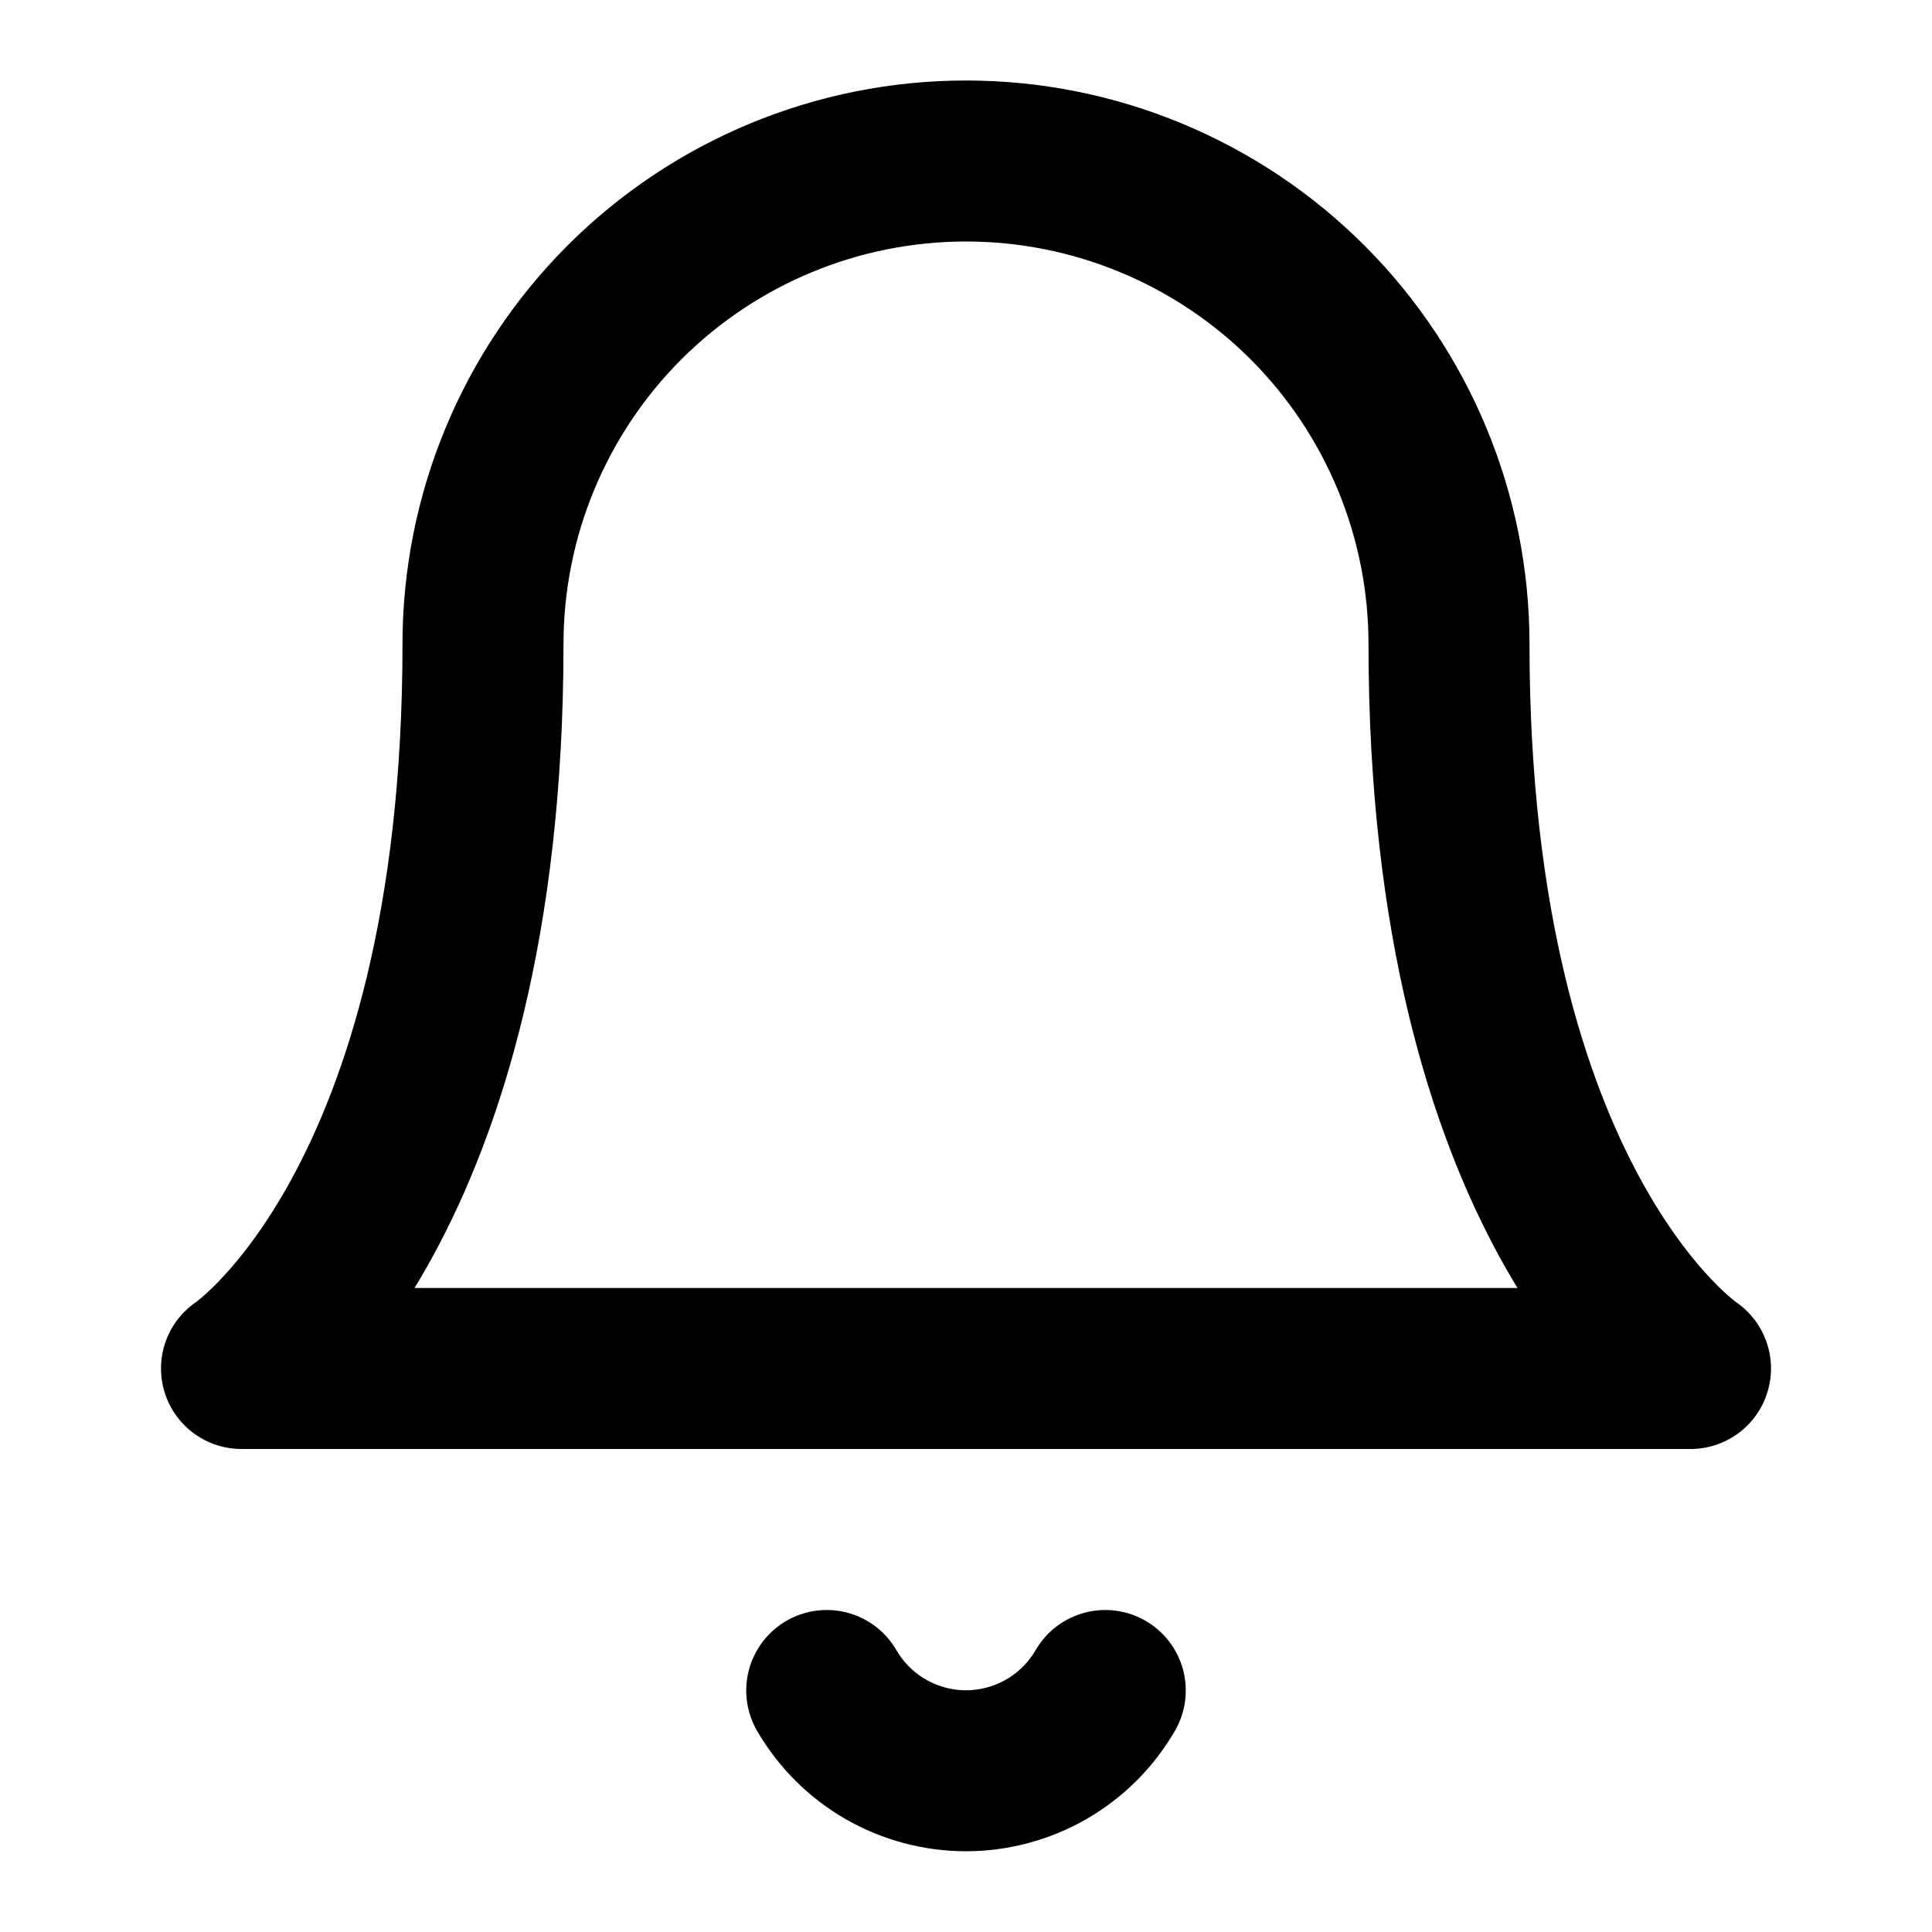
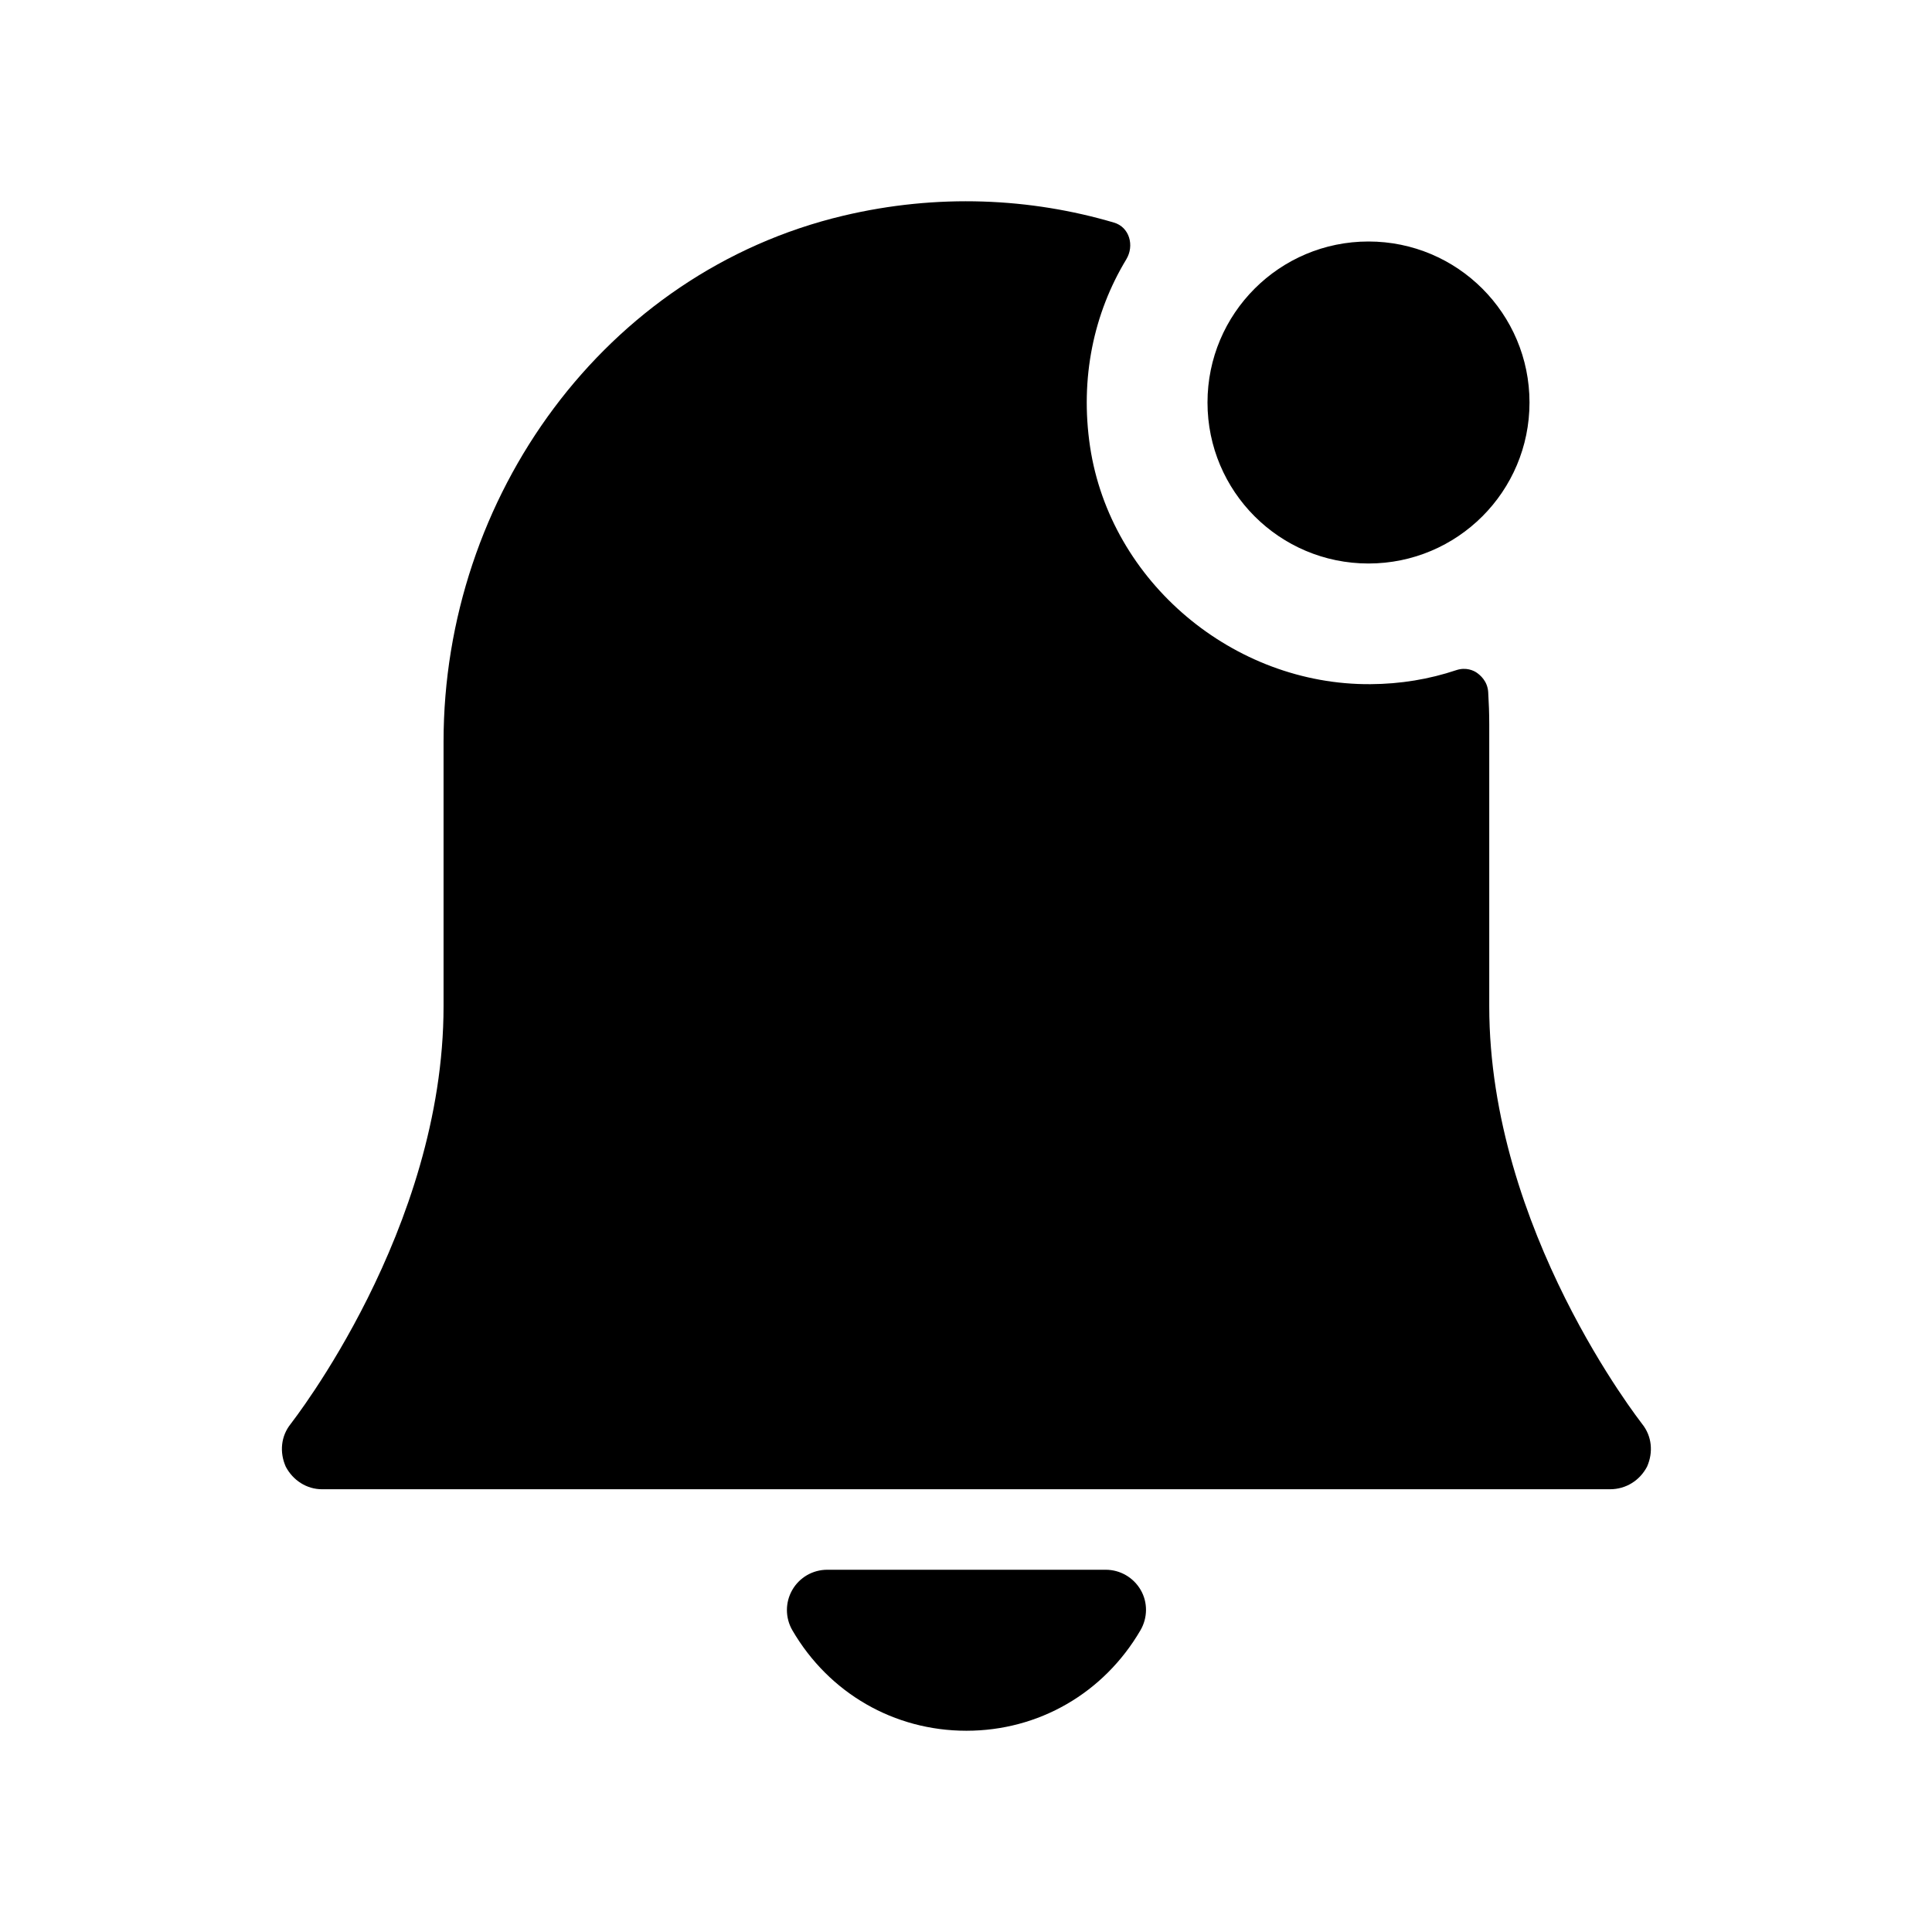
<svg xmlns="http://www.w3.org/2000/svg" width="24" height="24" viewBox="0 0 24 24" fill="none">
-   <path d="M18 8C18 6.409 17.368 4.883 16.243 3.757C15.117 2.632 13.591 2 12 2C10.409 2 8.883 2.632 7.757 3.757C6.632 4.883 6 6.409 6 8C6 15 3 17 3 17H21C21 17 18 15 18 8Z" stroke="currentColor" stroke-linecap="round" stroke-linejoin="round" stroke-width="2" />
-   <path d="M13.73 21C13.554 21.303 13.302 21.555 12.998 21.73C12.695 21.904 12.35 21.997 12 21.997C11.65 21.997 11.305 21.904 11.002 21.73C10.698 21.555 10.446 21.303 10.27 21" stroke="currentColor" stroke-linecap="round" stroke-linejoin="round" stroke-width="2" />
+   <path d="M14.167 20.252C13.711 21.033 12.903 21.5 12.005 21.5C11.107 21.5 10.298 21.033 9.843 20.252C9.753 20.097 9.753 19.906 9.842 19.751C9.931 19.596 10.096 19.5 10.276 19.5H13.736C13.915 19.5 14.08 19.596 14.17 19.751C14.26 19.906 14.257 20.098 14.167 20.252ZM20.4 17.69C20.38 17.66 18.5 15.28 18.5 12.5V9C18.5 8.864 18.495 8.731 18.487 8.598C18.478 8.458 18.384 8.384 18.344 8.356C18.308 8.331 18.213 8.284 18.09 8.325C17.756 8.437 17.398 8.497 17.025 8.499C15.324 8.511 13.793 7.23 13.541 5.548C13.414 4.696 13.587 3.89 13.991 3.222C14.095 3.05 14.03 2.821 13.838 2.765C12.802 2.46 11.649 2.401 10.474 2.68C7.512 3.384 5.51 6.169 5.51 9.214V12.5C5.51 15.28 3.63 17.66 3.61 17.69C3.49 17.84 3.47 18.04 3.55 18.22C3.64 18.39 3.81 18.5 4 18.5H20C20.2 18.5 20.37 18.39 20.46 18.22C20.54 18.04 20.52 17.84 20.4 17.69ZM17 3C15.895 3 15 3.895 15 5C15 6.105 15.895 7 17 7C18.105 7 19 6.105 19 5C19 3.895 18.105 3 17 3Z" fill="currentColor" />
</svg>
